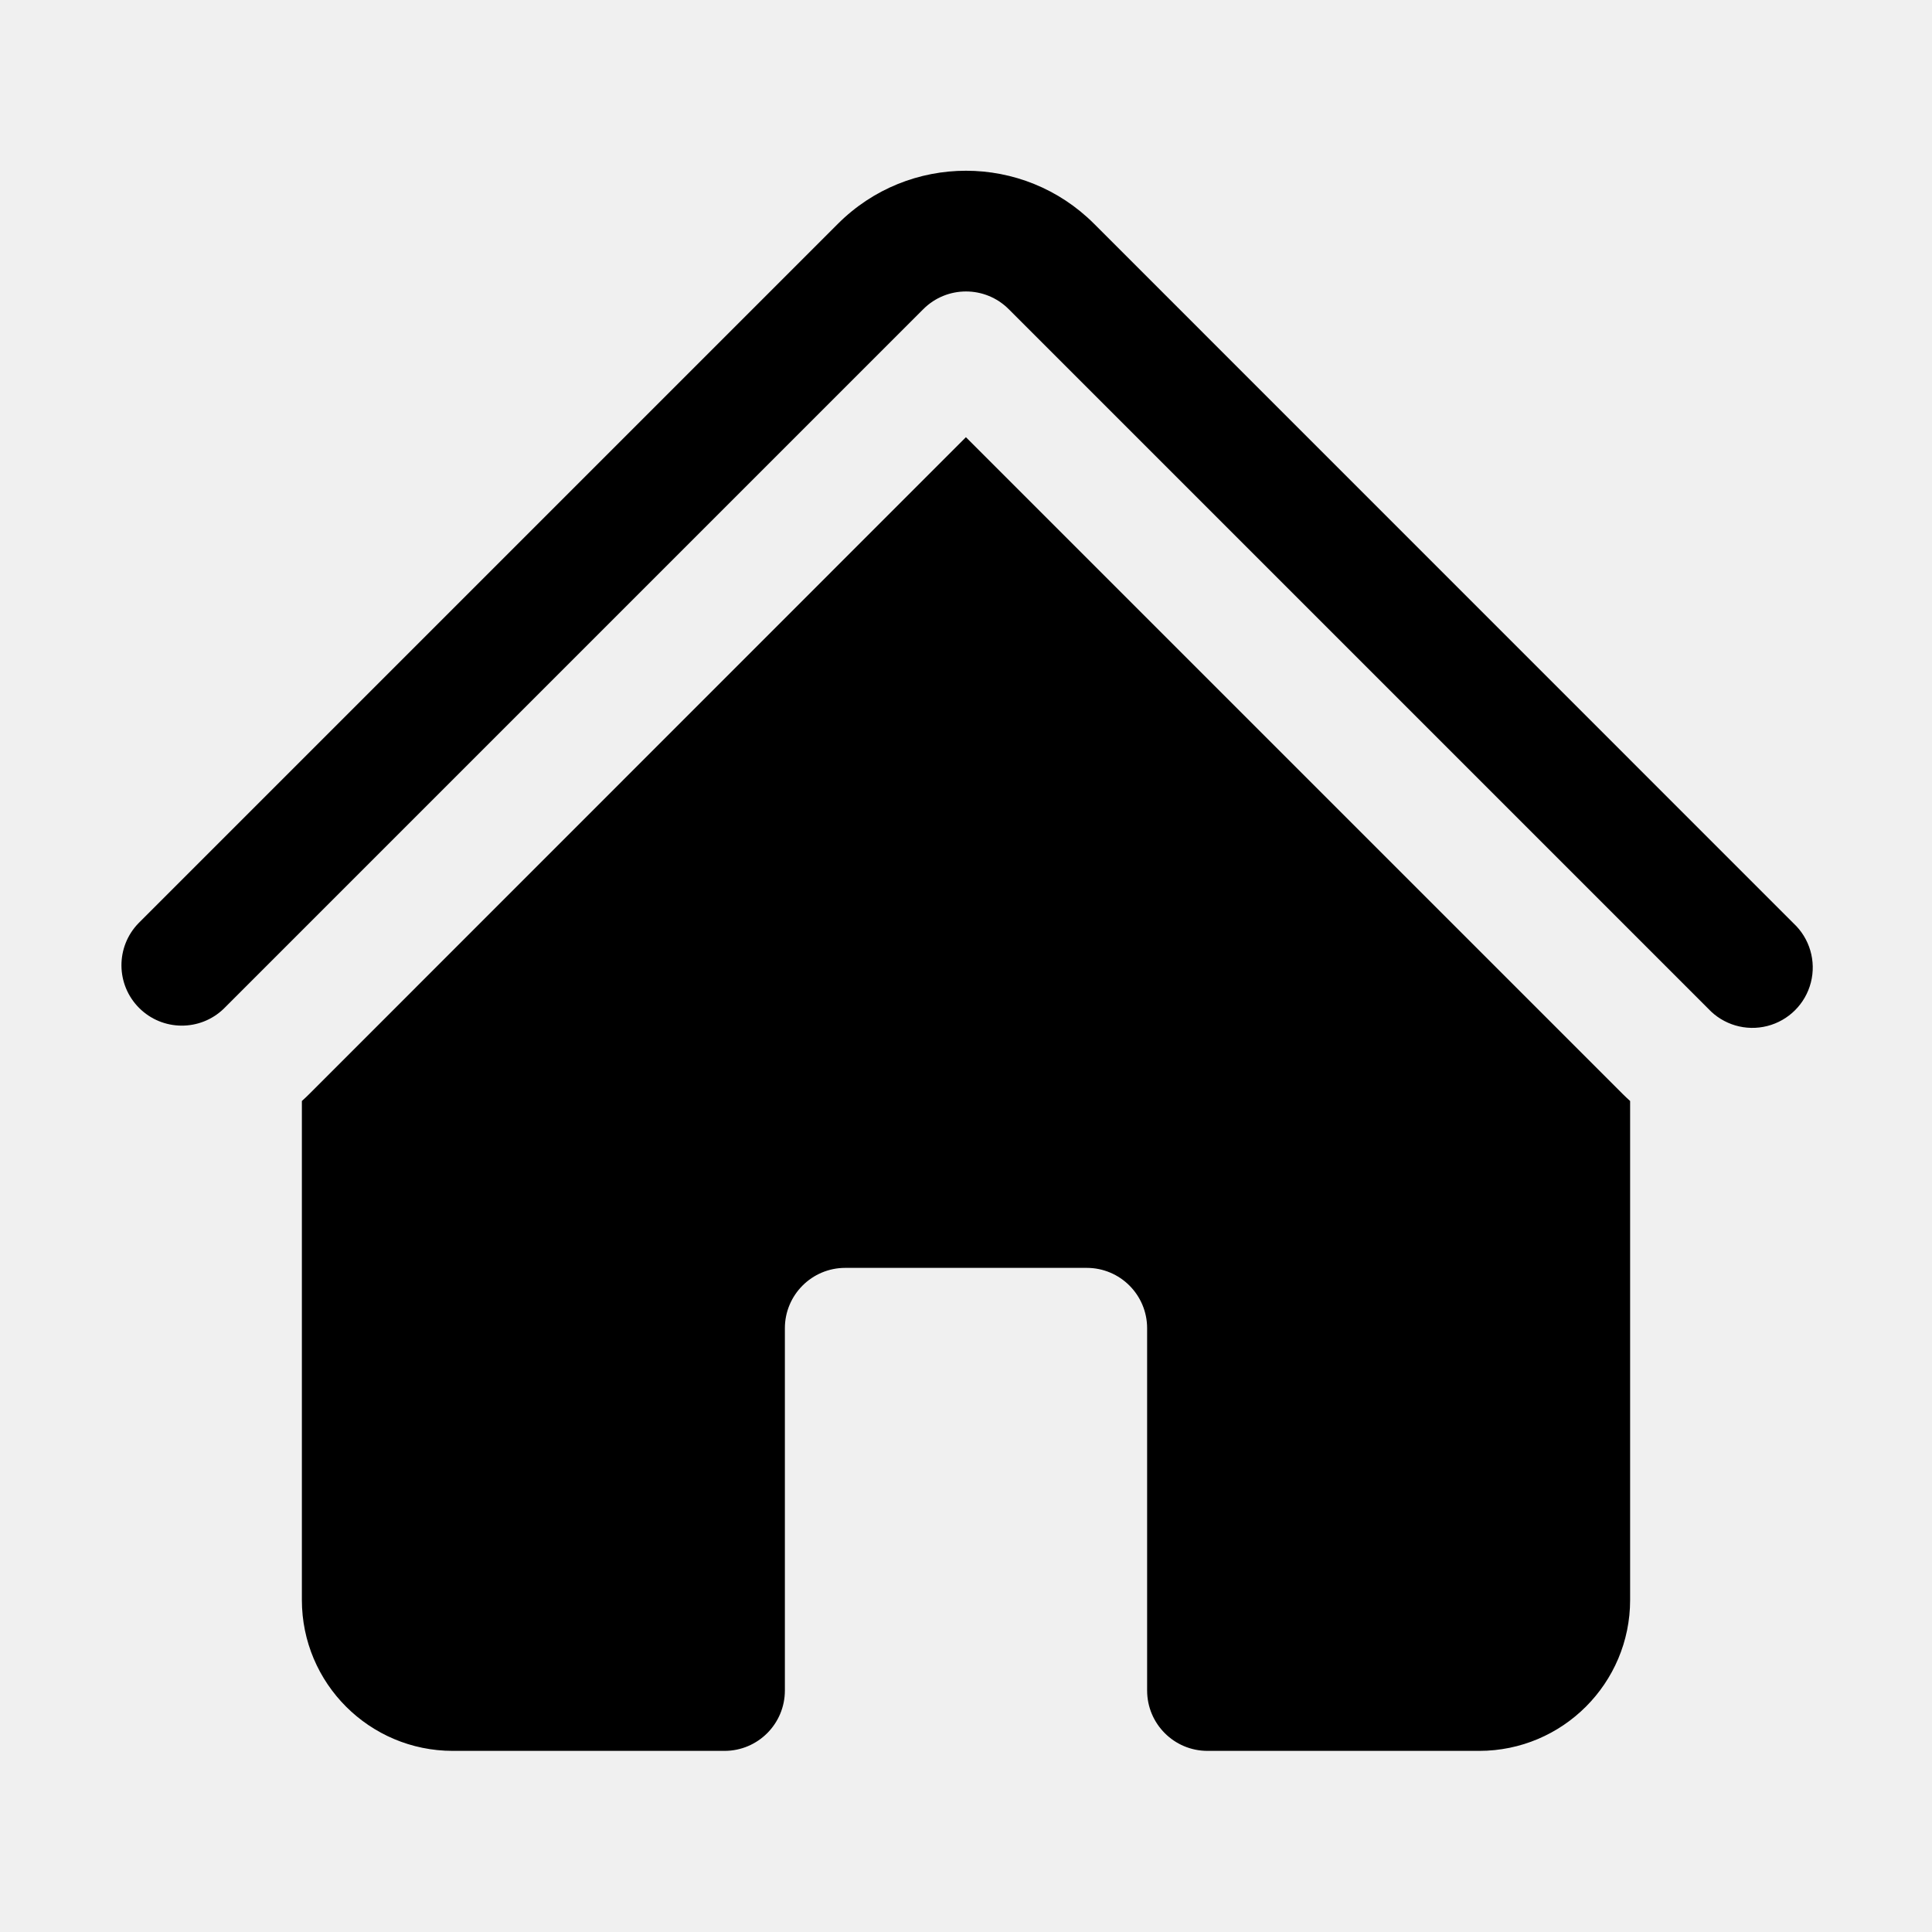
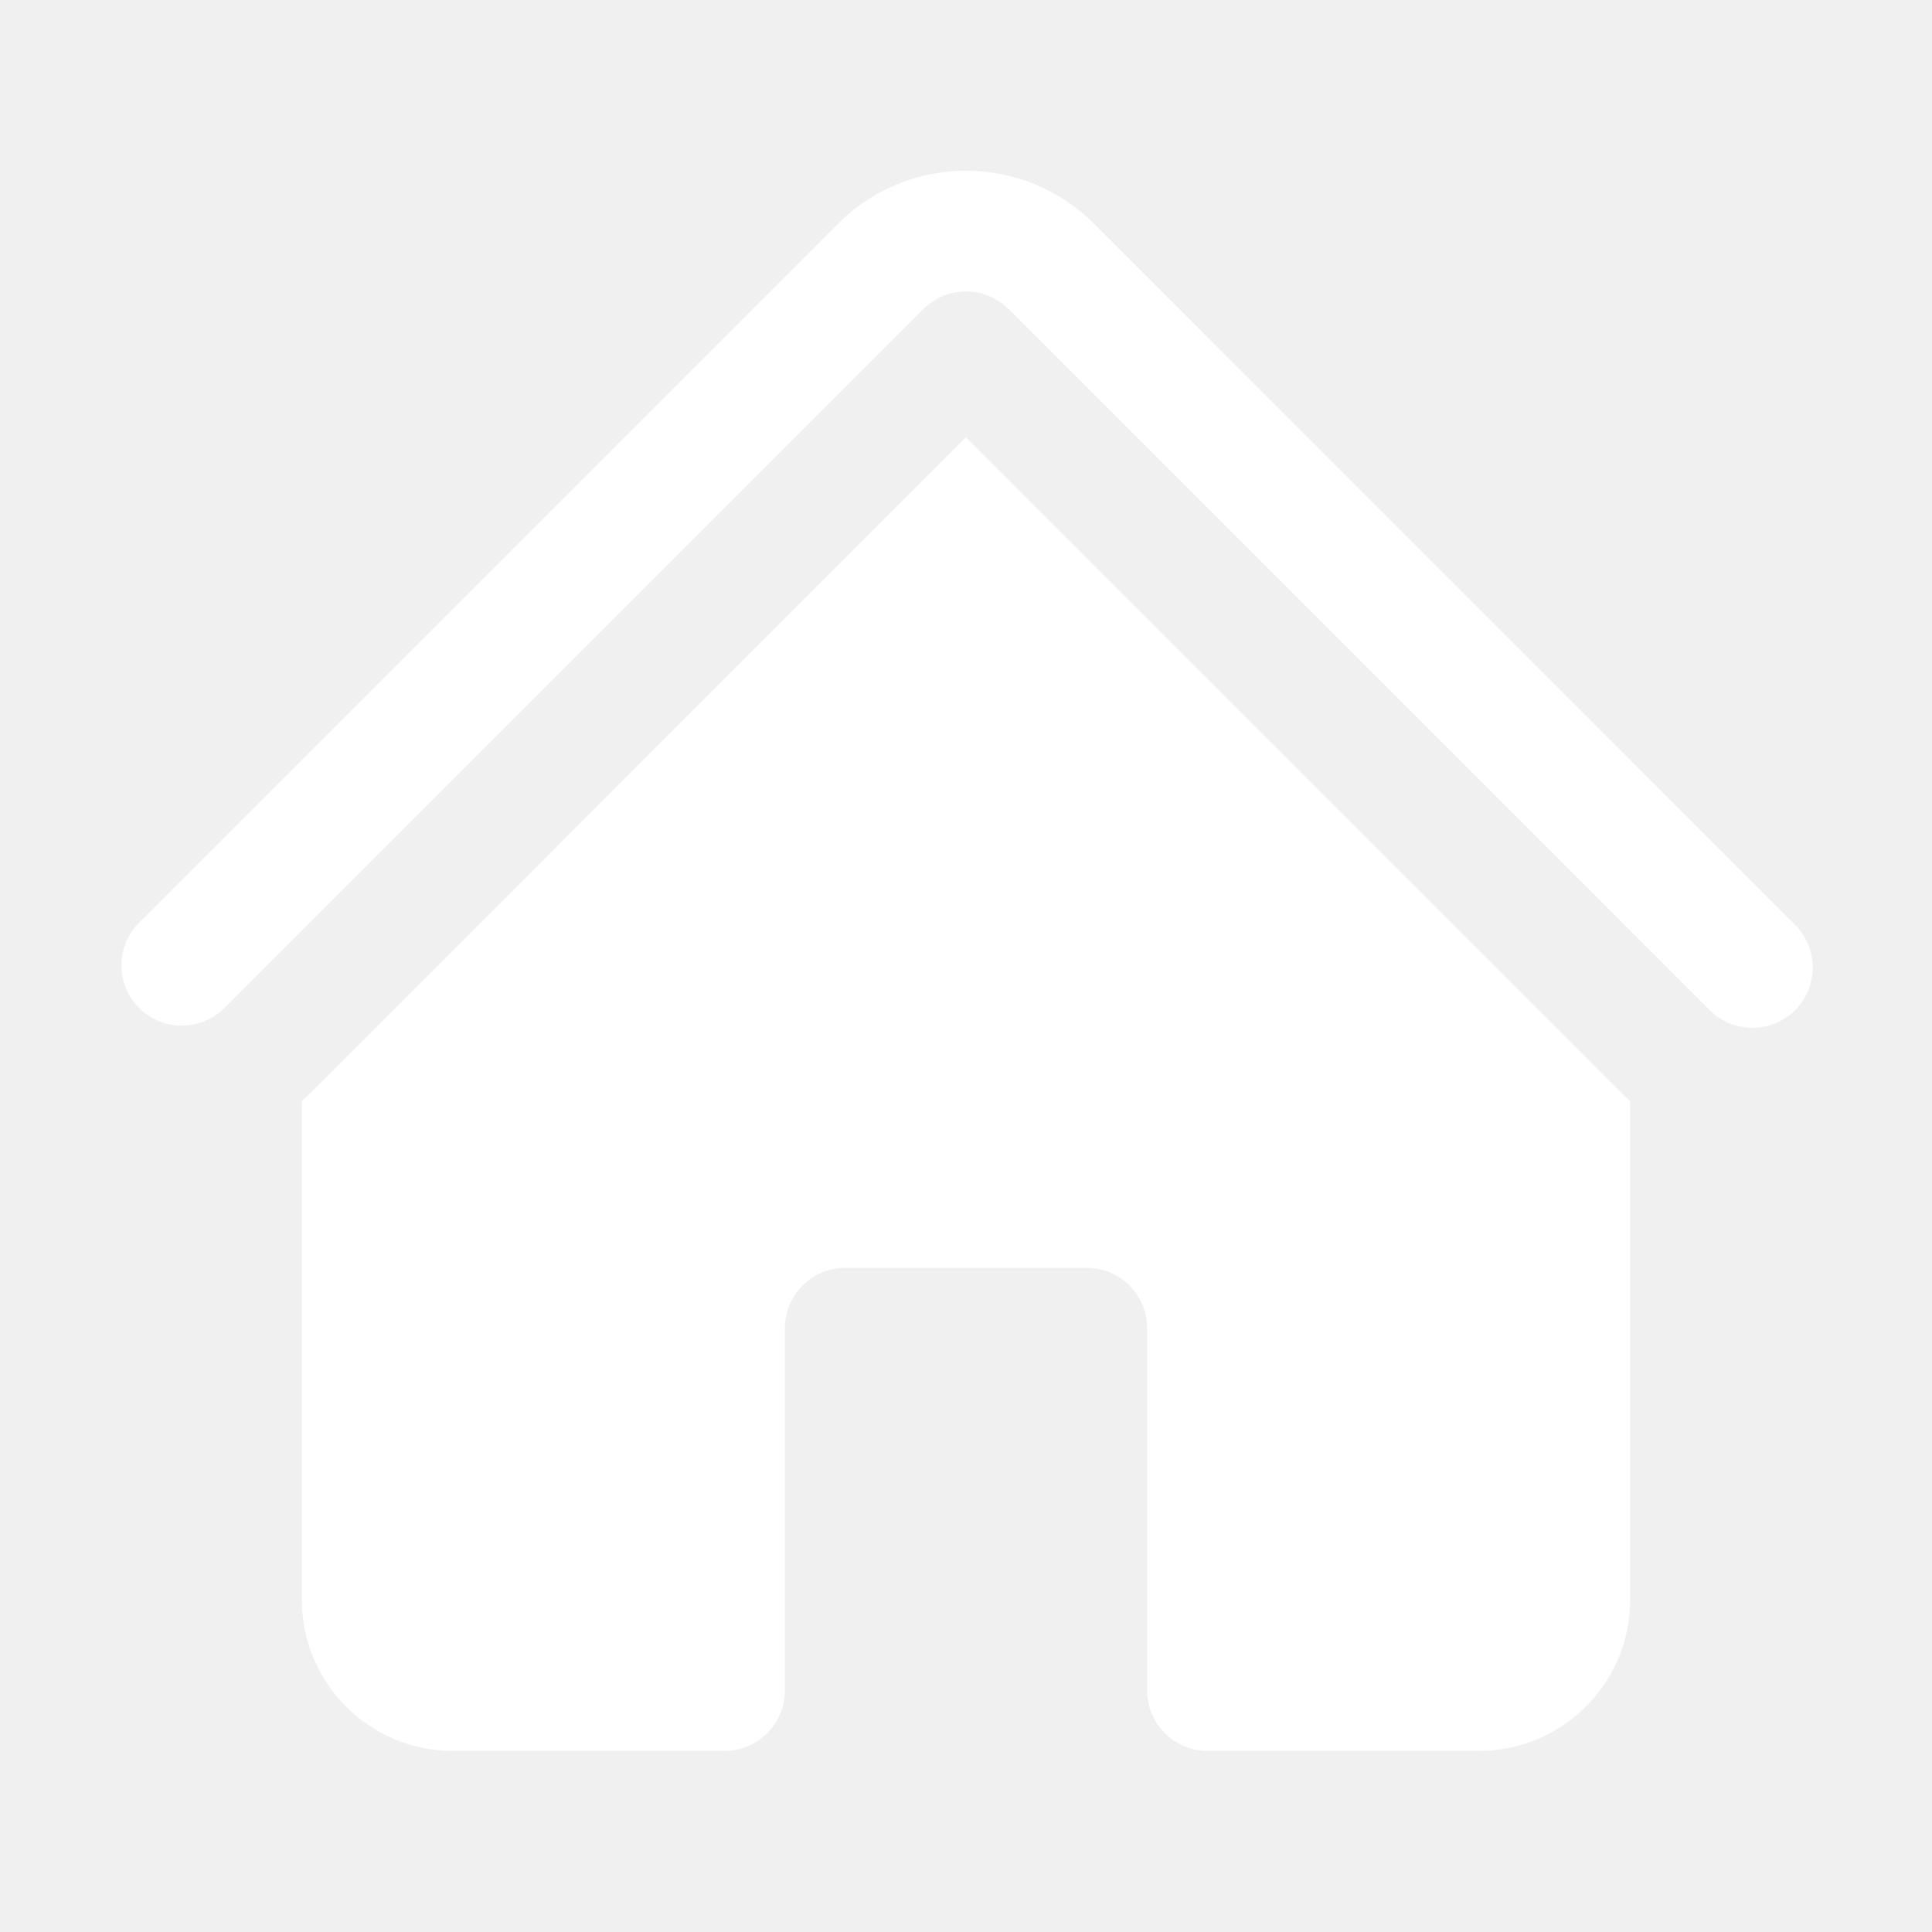
- <svg xmlns="http://www.w3.org/2000/svg" viewBox="0 0 24 24" fill="currentColor" class="w-6 h-6">
+ <svg xmlns="http://www.w3.org/2000/svg" viewBox="0 0 24 24" fill="#ffffff" class="w-6 h-6 ">
  <path d="M11.47 3.84a.75.75 0 011.06 0l8.69 8.69a.75.75 0 101.06-1.06l-8.689-8.69a2.25 2.25 0 00-3.182 0l-8.69 8.69a.75.75 0 001.061 1.06l8.69-8.69z" />
  <path d="M12 5.432l8.159 8.159c.03.03.06.058.091.086v6.198c0 1.035-.84 1.875-1.875 1.875H15a.75.75 0 01-.75-.75v-4.5a.75.75 0 00-.75-.75h-3a.75.75 0 00-.75.75V21a.75.75 0 01-.75.75H5.625a1.875 1.875 0 01-1.875-1.875v-6.198a2.29 2.29 0 00.091-.086L12 5.43z" />
</svg>
